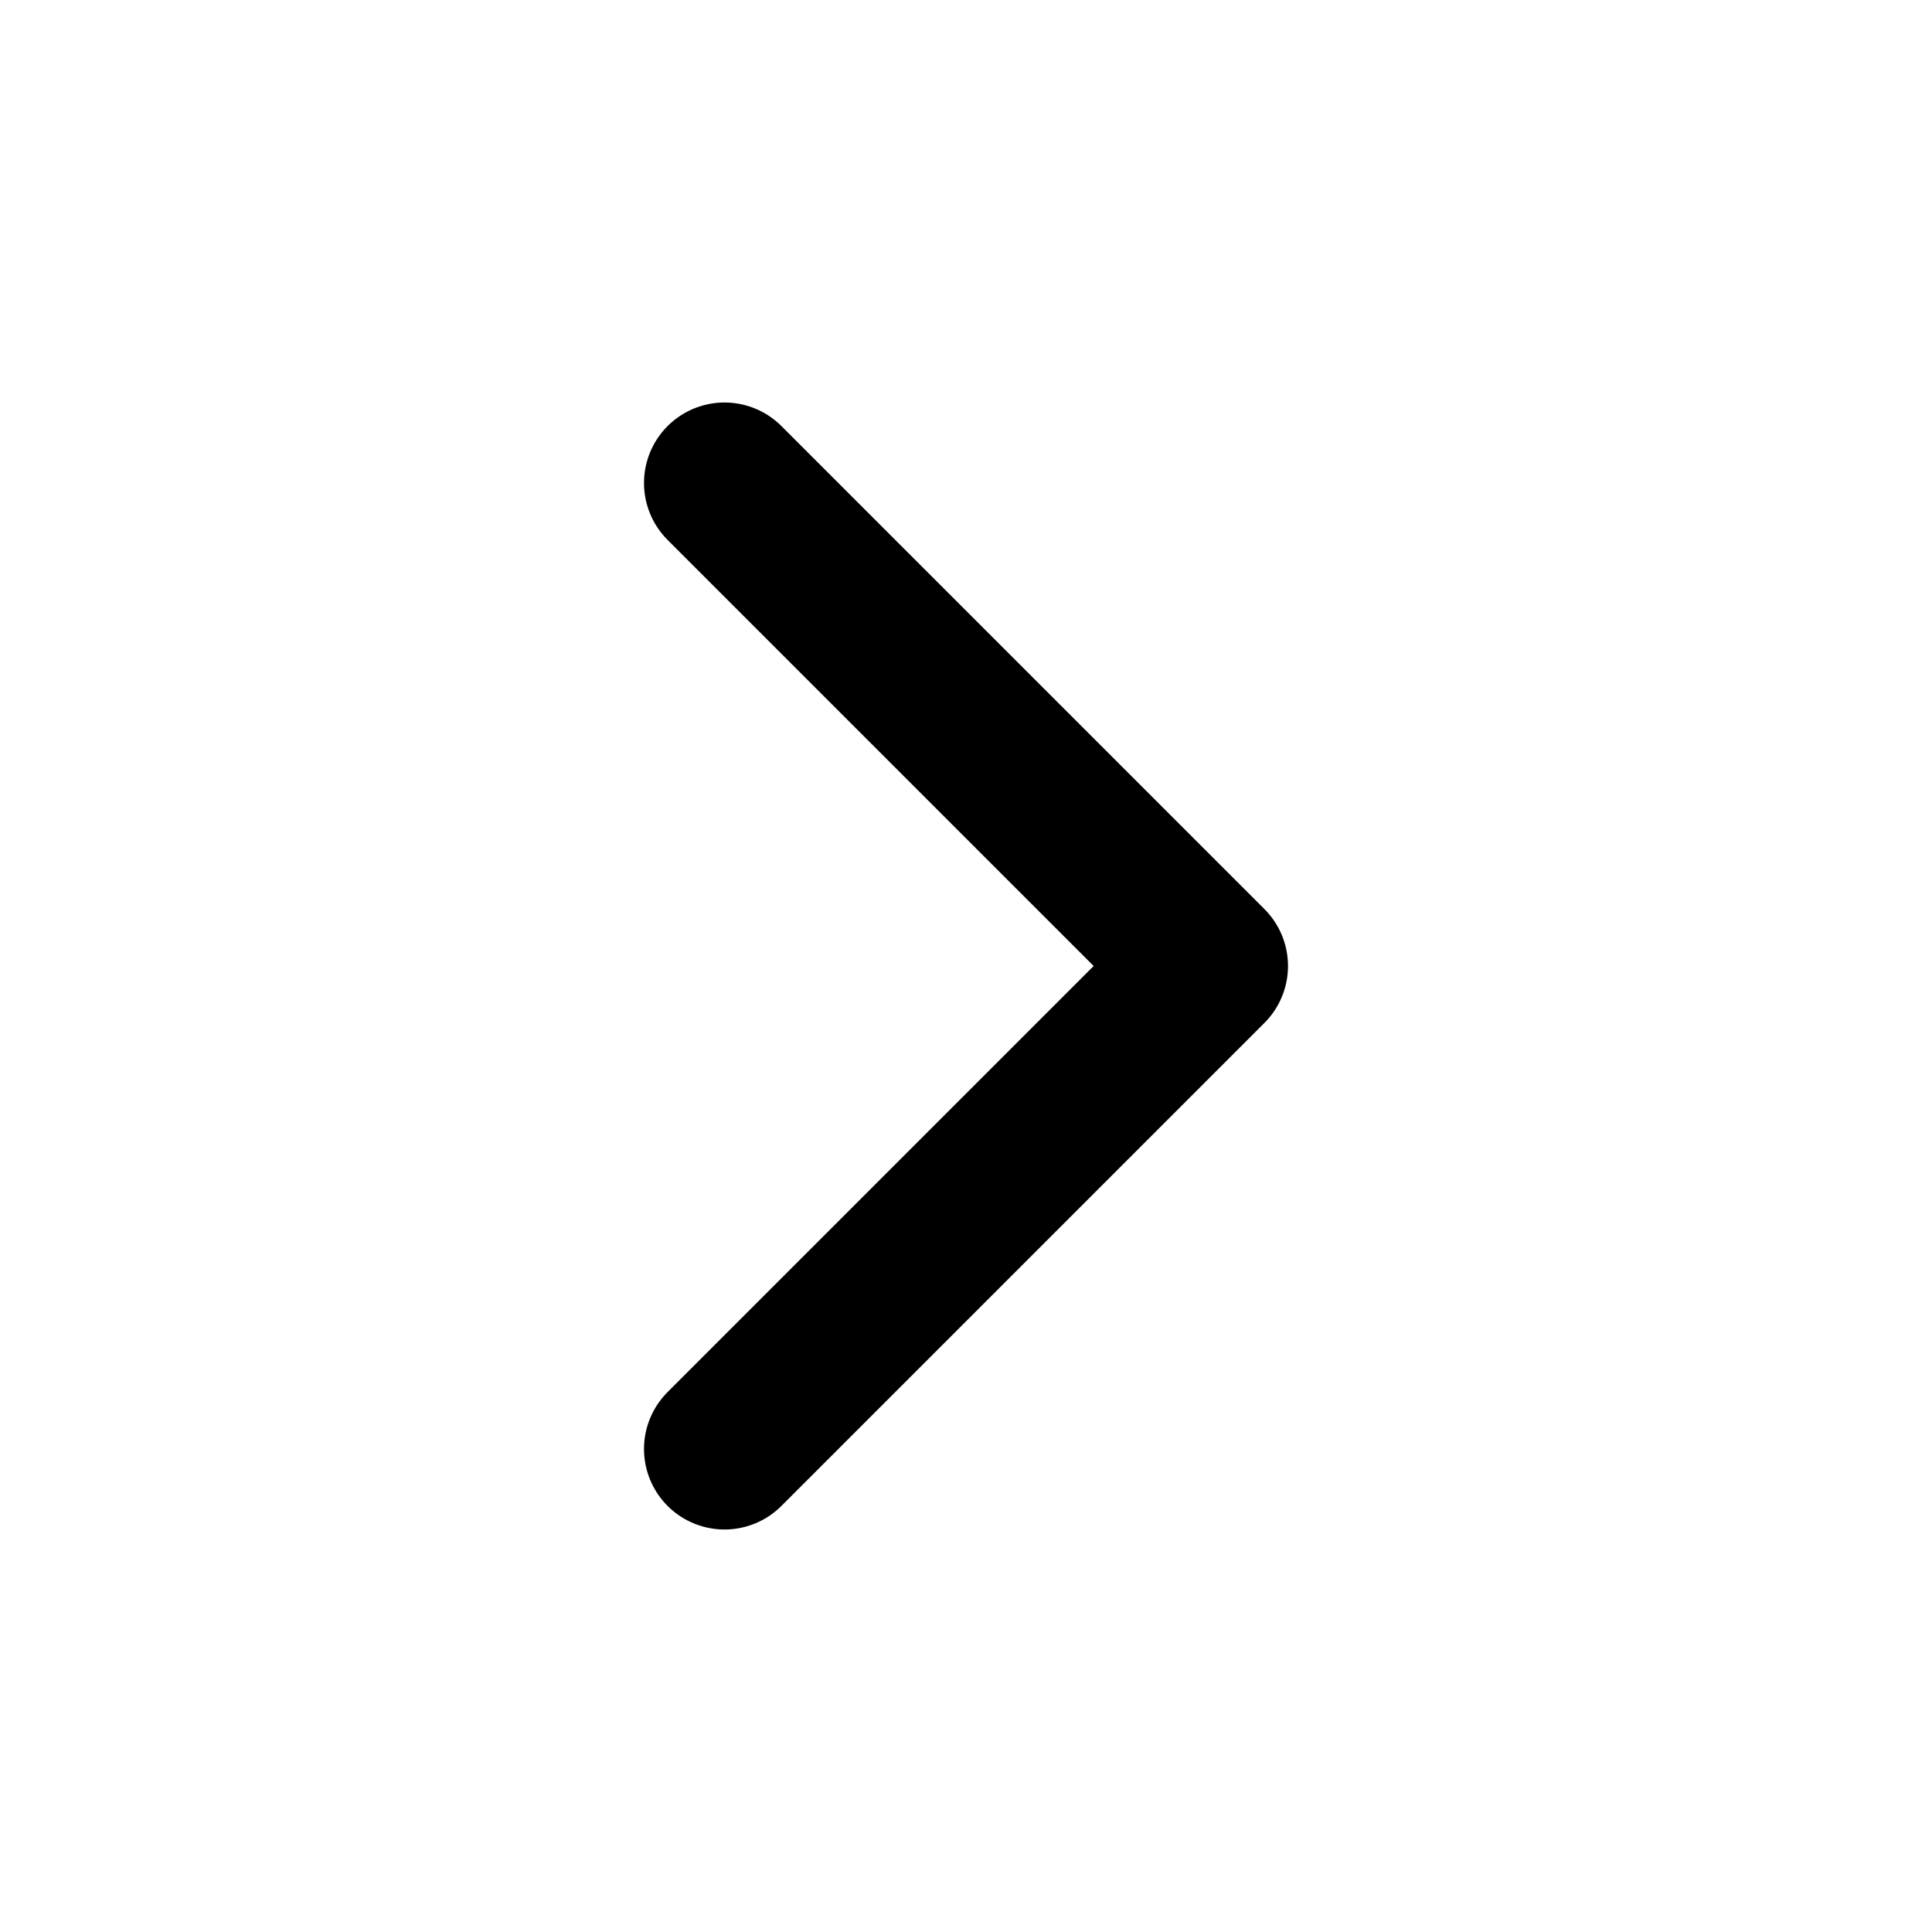
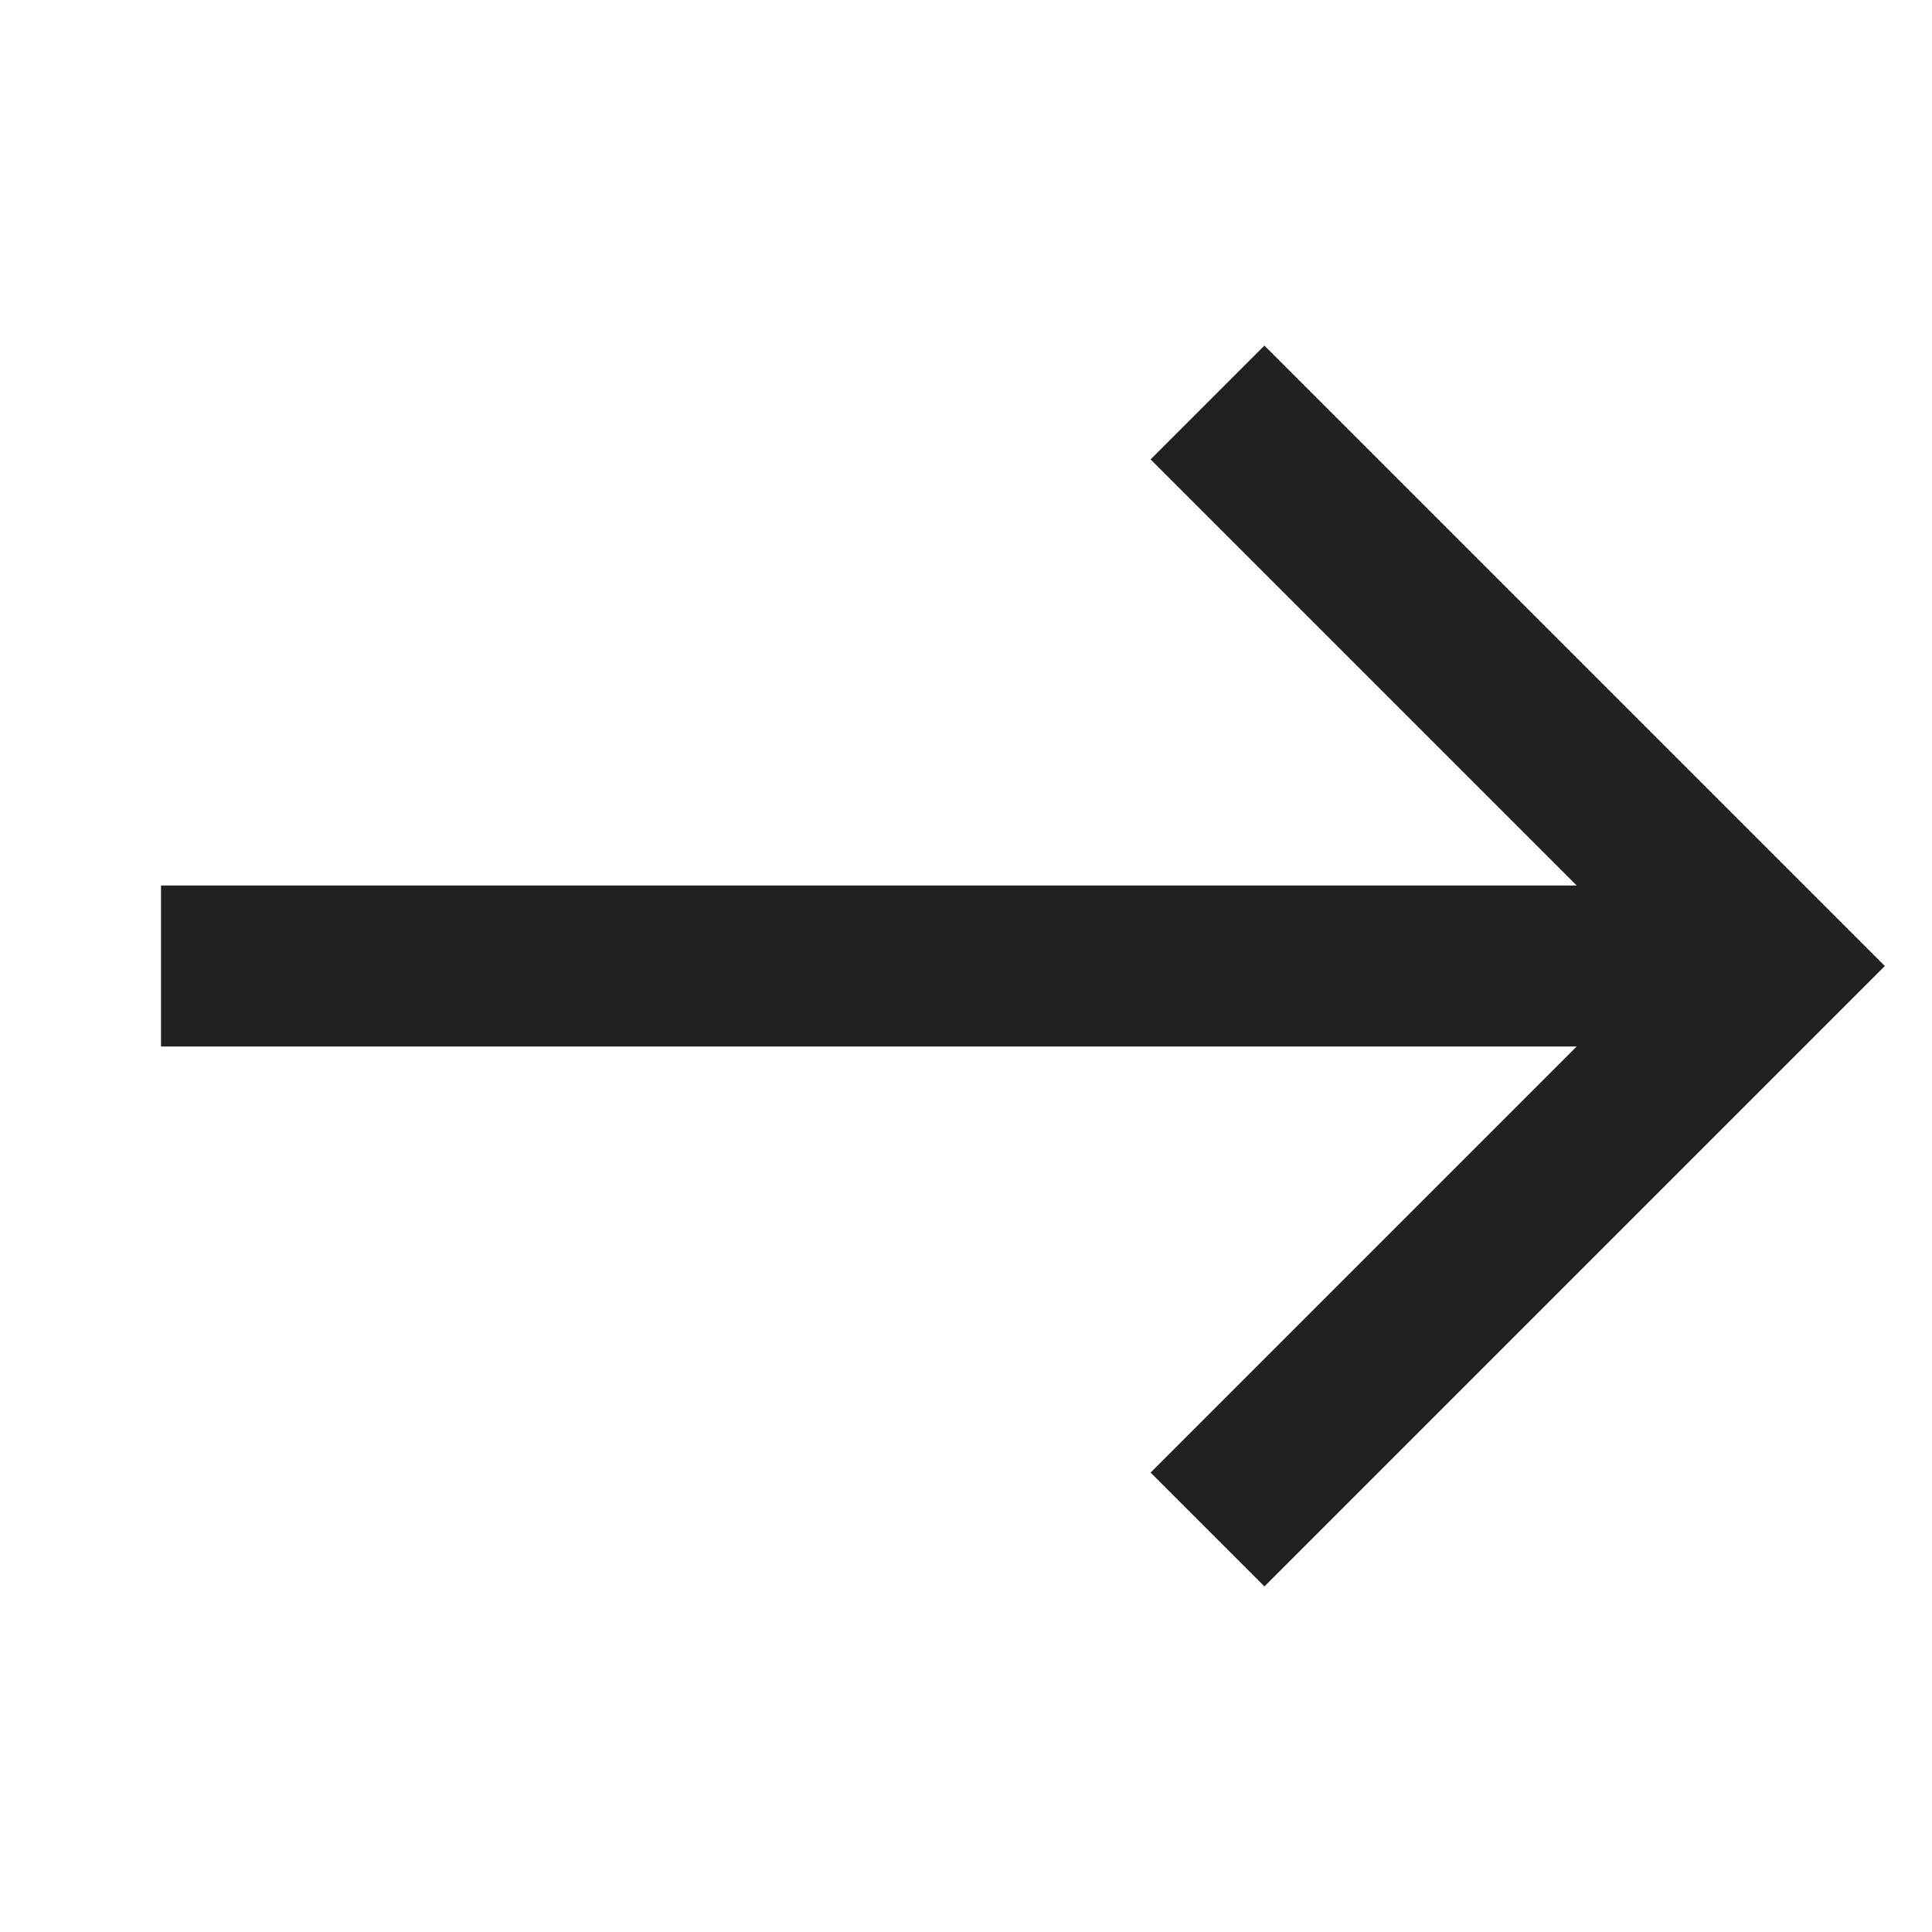
- <svg xmlns="http://www.w3.org/2000/svg" width="24" height="24" viewBox="0 0 24 24" fill="none" stroke="#000" stroke-width="2" stroke-linecap="round" stroke-linejoin="round">
-   <polyline points="9 18 15 12 9 6" />
+ <svg xmlns="http://www.w3.org/2000/svg" width="24" height="24" viewBox="0 0 24 24" fill="none">
+   <line x1="2" y1="12" x2="22" y2="12" stroke="#212121" stroke-width="2" stroke-linecap="butt" />
+   <polyline points="15,5 22,12 15,19" fill="none" stroke="#212121" stroke-width="2" stroke-linecap="butt" stroke-linejoin="miter" />
</svg>
